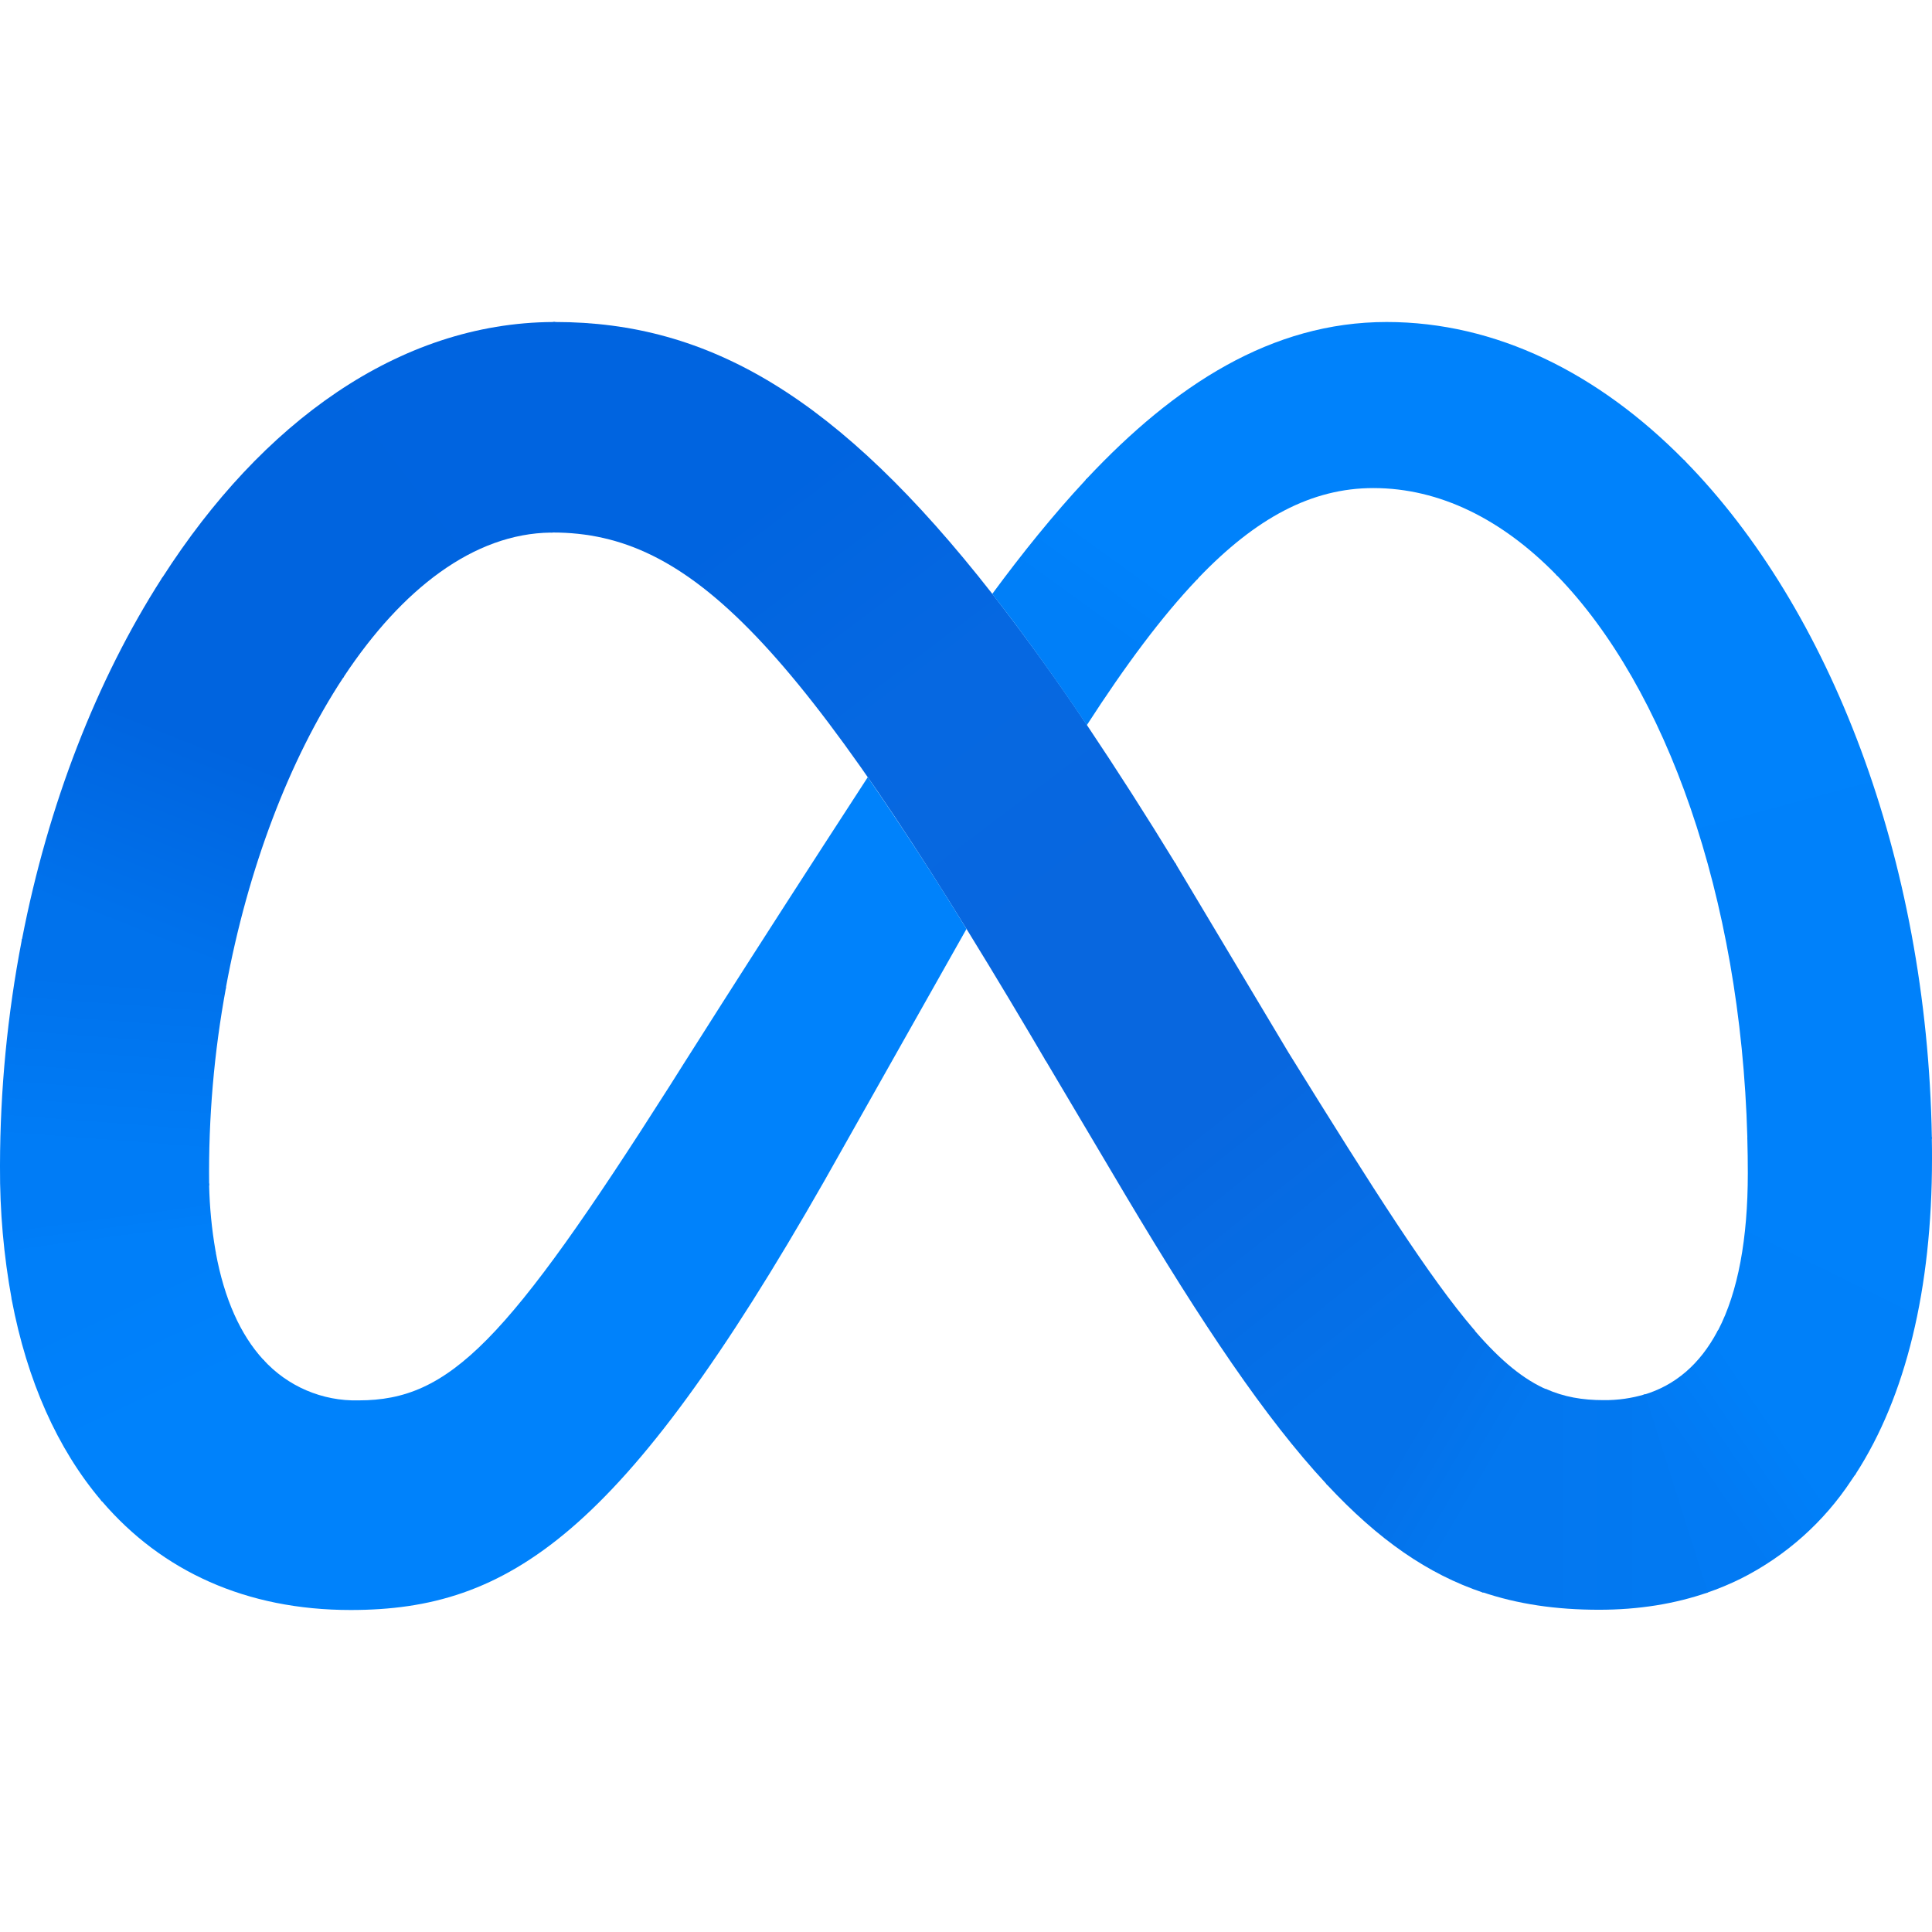
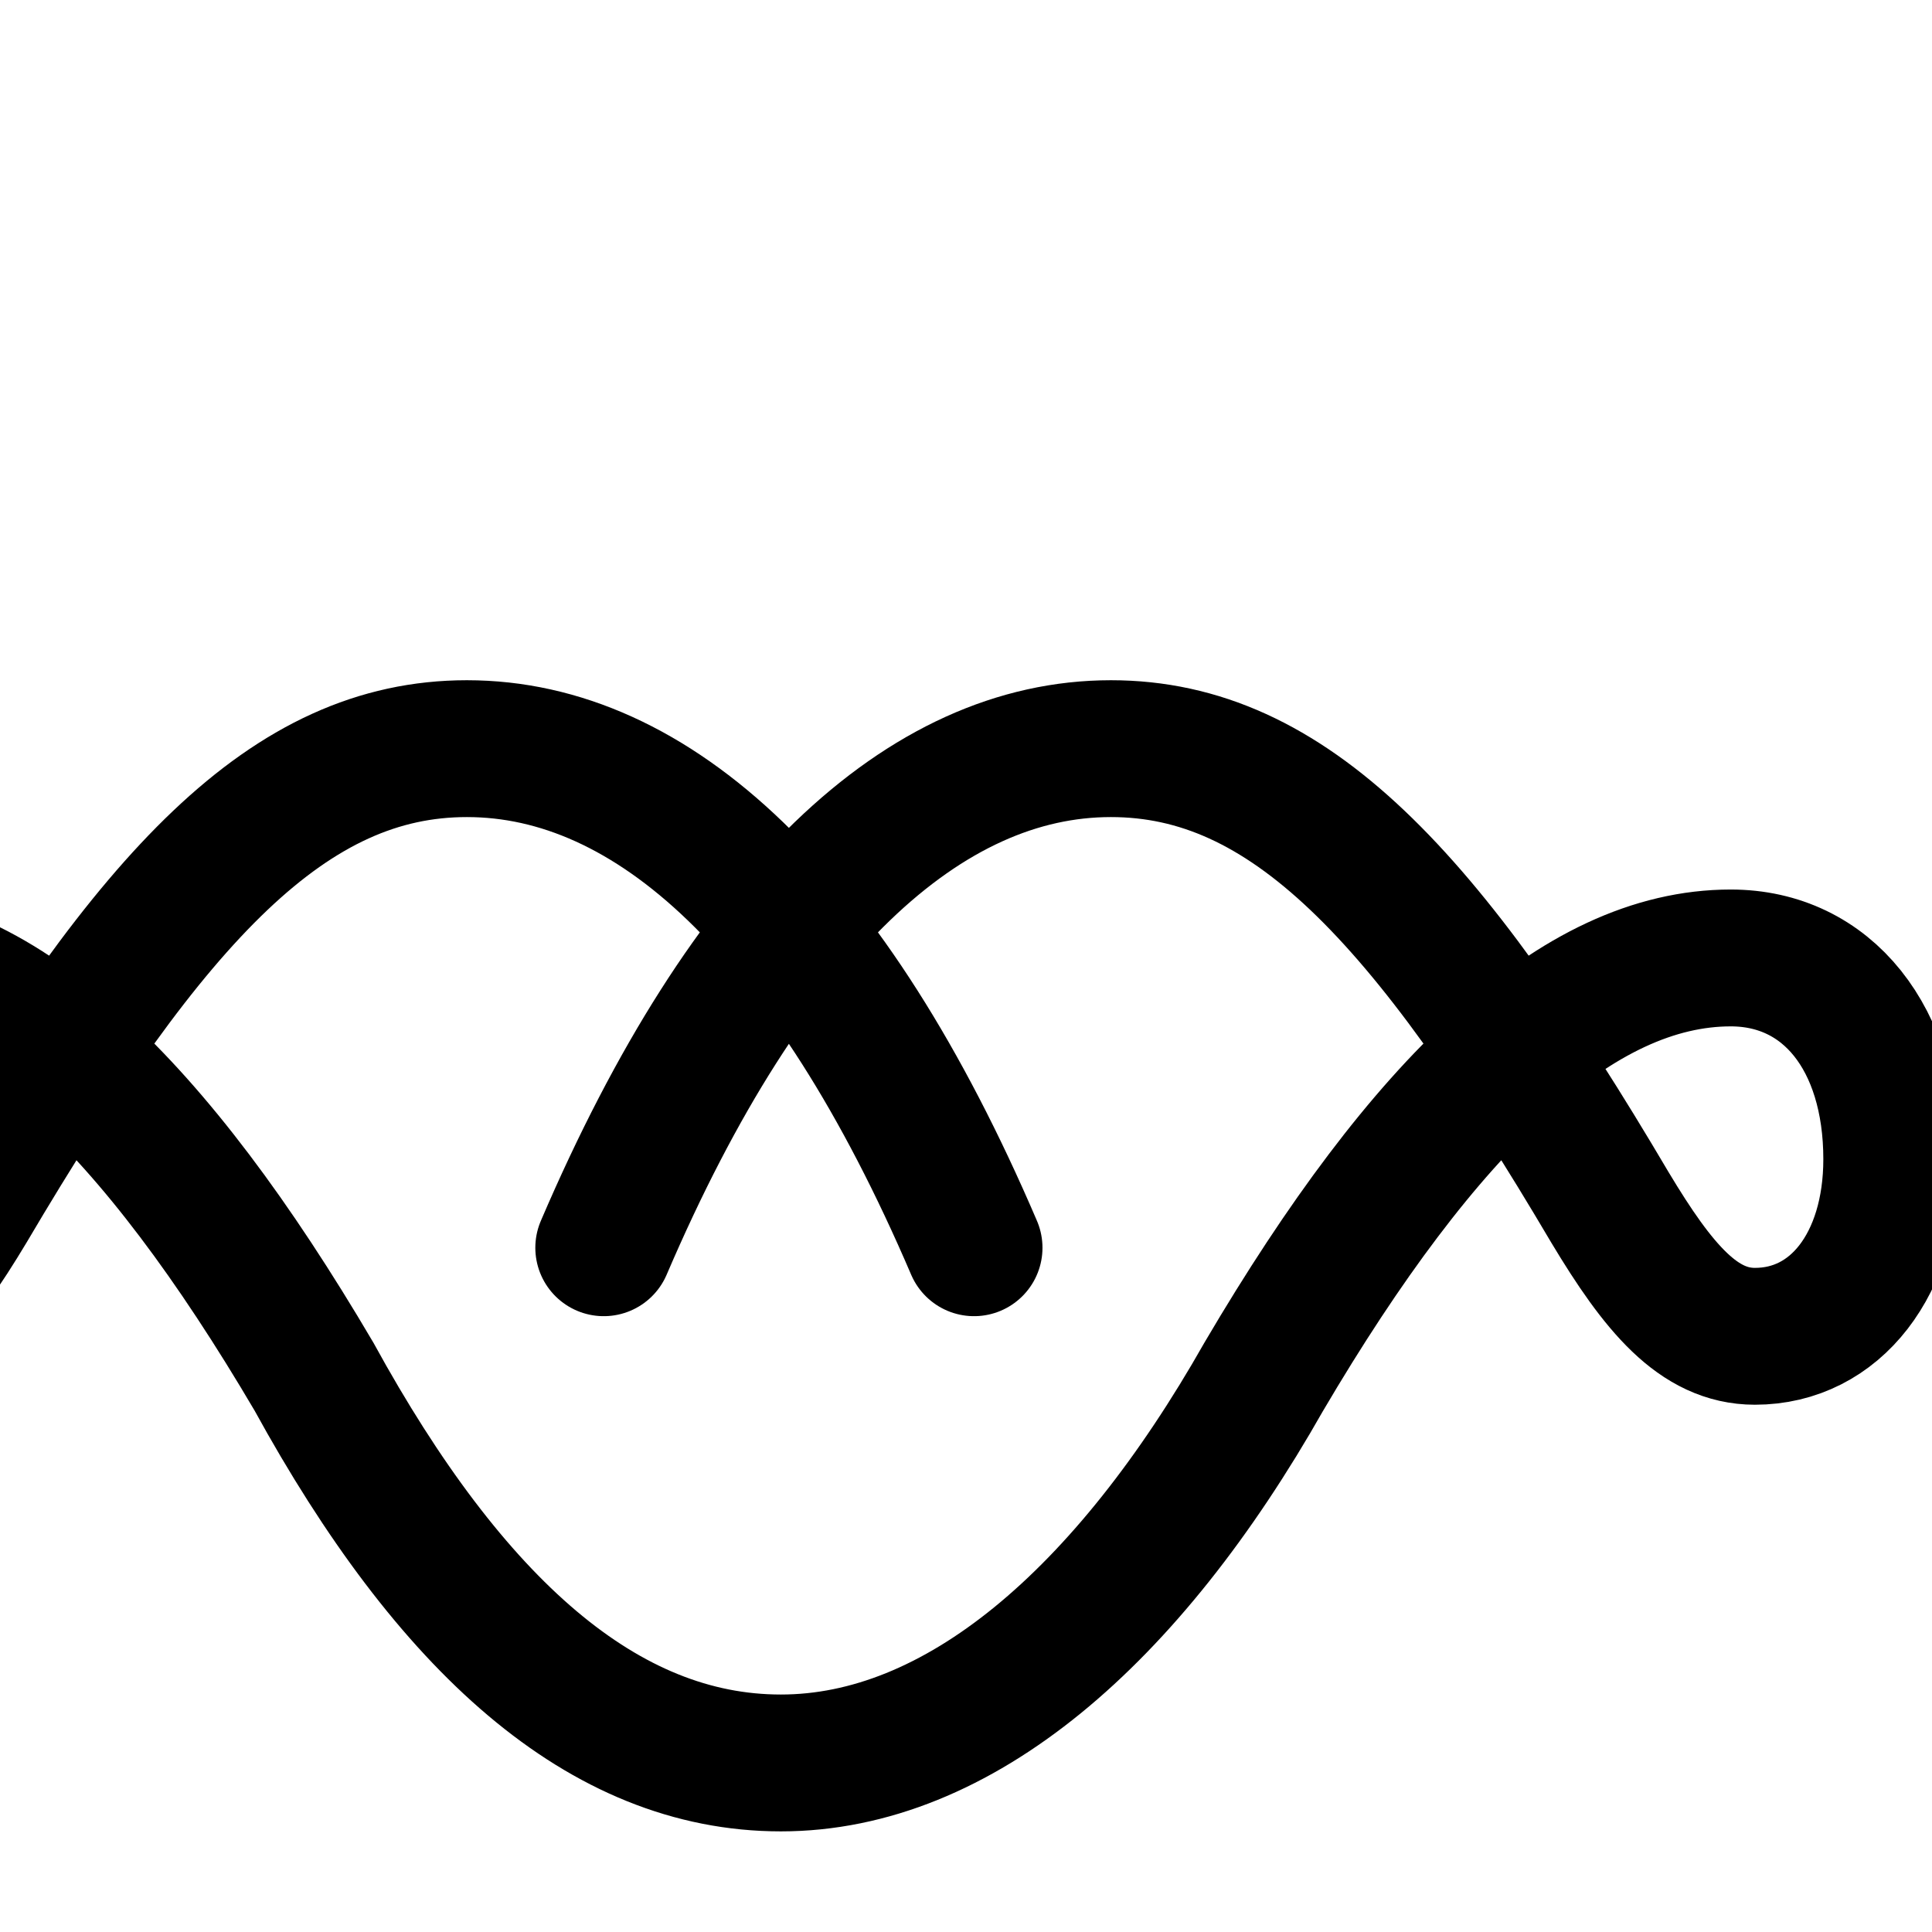
<svg xmlns="http://www.w3.org/2000/svg" height="1em" style="flex:none;line-height:1" viewBox="0 0 24 24" width="1em">
-   <path d="M6.897 4h-.024l-.031 2.615h.022c1.715 0 3.046 1.357 5.94 6.246l.175.297.012.02 1.62-2.438-.012-.019a48.763 48.763 0 00-1.098-1.716 28.01 28.01 0 00-1.175-1.629C10.413 4.932 8.812 4 6.896 4z" fill="url(#lobe-icons-meta-fill-0)" />
-   <path d="M6.873 4C4.95 4.01 3.247 5.258 2.02 7.17a4.352 4.352 0 00-.01.017l2.254 1.231.011-.017c.718-1.083 1.61-1.774 2.568-1.785h.021L6.896 4h-.023z" fill="url(#lobe-icons-meta-fill-1)" />
-   <path d="M2.019 7.17l-.011.017C1.2 8.447.598 9.995.274 11.664l-.005.022 2.534.6.004-.022c.27-1.467.786-2.828 1.456-3.845l.011-.017L2.02 7.17z" fill="url(#lobe-icons-meta-fill-2)" />
-   <path d="M2.807 12.264l-2.533-.6-.005.022c-.177.918-.267 1.851-.269 2.786v.023l2.598.233v-.023a12.591 12.591 0 01.21-2.44z" fill="url(#lobe-icons-meta-fill-3)" />
-   <path d="M2.677 15.537a5.462 5.462 0 01-.079-.813v-.022L0 14.468v.024a8.89 8.89 0 00.146 1.652l2.535-.585a4.106 4.106 0 01-.004-.022z" fill="url(#lobe-icons-meta-fill-4)" />
-   <path d="M3.27 16.89c-.284-.31-.484-.756-.589-1.328l-.004-.021-2.535.585.004.021c.192 1.01.568 1.85 1.106 2.487l.014.017 2.018-1.745a2.106 2.106 0 01-.015-.016z" fill="url(#lobe-icons-meta-fill-5)" />
-   <path d="M10.78 9.654c-1.528 2.35-2.454 3.825-2.454 3.825-2.035 3.2-2.739 3.917-3.871 3.917a1.545 1.545 0 01-1.186-.508l-2.017 1.744.014.017C2.01 19.518 3.058 20 4.356 20c1.963 0 3.374-.928 5.884-5.33l1.766-3.13a41.283 41.283 0 00-1.227-1.886z" fill="#0082FB" />
-   <path d="M13.502 5.946l-.016.016c-.4.43-.786.908-1.16 1.416.378.483.768 1.024 1.175 1.63.48-.743.928-1.345 1.367-1.807l.016-.016-1.382-1.24z" fill="url(#lobe-icons-meta-fill-6)" />
-   <path d="M20.918 5.713C19.853 4.633 18.583 4 17.225 4c-1.432 0-2.637.787-3.723 1.944l-.016.016 1.382 1.24.016-.017c.715-.747 1.408-1.12 2.176-1.12.826 0 1.6.39 2.27 1.075l.015.016 1.589-1.425-.016-.016z" fill="#0082FB" />
-   <path d="M23.998 14.125c-.06-3.467-1.27-6.566-3.064-8.396l-.016-.016-1.588 1.424.015.016c1.35 1.392 2.277 3.98 2.361 6.971v.023h2.292v-.022z" fill="url(#lobe-icons-meta-fill-7)" />
-   <path d="M23.998 14.15v-.023h-2.292v.022c.004.14.006.282.006.424 0 .815-.121 1.474-.368 1.95l-.011.022 1.708 1.782.013-.02c.62-.96.946-2.293.946-3.91 0-.083 0-.165-.002-.247z" fill="url(#lobe-icons-meta-fill-8)" />
-   <path d="M21.344 16.52l-.011.02c-.214.402-.519.67-.917.787l.778 2.462a3.493 3.493 0 00.438-.182 3.558 3.558 0 001.366-1.218l.044-.065.012-.02-1.71-1.784z" fill="url(#lobe-icons-meta-fill-9)" />
-   <path d="M19.92 17.393c-.262 0-.492-.039-.718-.14l-.798 2.522c.449.153.927.222 1.46.222.492 0 .943-.073 1.352-.215l-.78-2.462c-.167.05-.341.075-.517.073z" fill="url(#lobe-icons-meta-fill-10)" />
-   <path d="M18.323 16.534l-.014-.017-1.836 1.914.016.017c.637.682 1.246 1.105 1.937 1.337l.797-2.52c-.291-.125-.573-.353-.9-.731z" fill="url(#lobe-icons-meta-fill-11)" />
-   <path d="M18.309 16.515c-.55-.642-1.232-1.712-2.303-3.44l-1.396-2.336-.011-.02-1.62 2.438.012.02.989 1.668c.959 1.61 1.74 2.774 2.493 3.585l.016.016 1.834-1.914a2.353 2.353 0 01-.014-.017z" fill="url(#lobe-icons-meta-fill-12)" />
-   <defs>
-     <linearGradient id="lobe-icons-meta-fill-0" x1="75.897%" x2="26.312%" y1="89.199%" y2="12.194%">
-       <stop offset=".06%" stop-color="#0867DF" />
-       <stop offset="45.39%" stop-color="#0668E1" />
-       <stop offset="85.91%" stop-color="#0064E0" />
-     </linearGradient>
-     <linearGradient id="lobe-icons-meta-fill-1" x1="21.67%" x2="97.068%" y1="75.874%" y2="23.985%">
-       <stop offset="13.23%" stop-color="#0064DF" />
-       <stop offset="99.88%" stop-color="#0064E0" />
-     </linearGradient>
-     <linearGradient id="lobe-icons-meta-fill-2" x1="38.263%" x2="60.895%" y1="89.127%" y2="16.131%">
-       <stop offset="1.47%" stop-color="#0072EC" />
-       <stop offset="68.81%" stop-color="#0064DF" />
-     </linearGradient>
-     <linearGradient id="lobe-icons-meta-fill-3" x1="47.032%" x2="52.15%" y1="90.19%" y2="15.745%">
-       <stop offset="7.31%" stop-color="#007CF6" />
-       <stop offset="99.43%" stop-color="#0072EC" />
-     </linearGradient>
-     <linearGradient id="lobe-icons-meta-fill-4" x1="52.155%" x2="47.591%" y1="58.301%" y2="37.004%">
-       <stop offset="7.31%" stop-color="#007FF9" />
-       <stop offset="100%" stop-color="#007CF6" />
-     </linearGradient>
-     <linearGradient id="lobe-icons-meta-fill-5" x1="37.689%" x2="61.961%" y1="12.502%" y2="63.624%">
-       <stop offset="7.31%" stop-color="#007FF9" />
-       <stop offset="100%" stop-color="#0082FB" />
-     </linearGradient>
-     <linearGradient id="lobe-icons-meta-fill-6" x1="34.808%" x2="62.313%" y1="68.859%" y2="23.174%">
-       <stop offset="27.99%" stop-color="#007FF8" />
-       <stop offset="91.41%" stop-color="#0082FB" />
-     </linearGradient>
-     <linearGradient id="lobe-icons-meta-fill-7" x1="43.762%" x2="57.602%" y1="6.235%" y2="98.514%">
-       <stop offset="0%" stop-color="#0082FB" />
-       <stop offset="99.95%" stop-color="#0081FA" />
-     </linearGradient>
-     <linearGradient id="lobe-icons-meta-fill-8" x1="60.055%" x2="39.88%" y1="4.661%" y2="69.077%">
-       <stop offset="6.19%" stop-color="#0081FA" />
-       <stop offset="100%" stop-color="#0080F9" />
-     </linearGradient>
-     <linearGradient id="lobe-icons-meta-fill-9" x1="30.282%" x2="61.081%" y1="59.32%" y2="33.244%">
-       <stop offset="0%" stop-color="#027AF3" />
-       <stop offset="100%" stop-color="#0080F9" />
-     </linearGradient>
-     <linearGradient id="lobe-icons-meta-fill-10" x1="20.433%" x2="82.112%" y1="50.001%" y2="50.001%">
-       <stop offset="0%" stop-color="#0377EF" />
-       <stop offset="99.94%" stop-color="#0279F1" />
-     </linearGradient>
-     <linearGradient id="lobe-icons-meta-fill-11" x1="40.303%" x2="72.394%" y1="35.298%" y2="57.811%">
-       <stop offset=".19%" stop-color="#0471E9" />
-       <stop offset="100%" stop-color="#0377EF" />
-     </linearGradient>
-     <linearGradient id="lobe-icons-meta-fill-12" x1="32.254%" x2="68.003%" y1="19.719%" y2="84.908%">
-       <stop offset="27.65%" stop-color="#0867DF" />
-       <stop offset="100%" stop-color="#0471E9" />
-     </linearGradient>
-   </defs>
+   <path d="M7.5 15.5c1.8-4.2 4-6.2 6.3-6.2 2.2 0 3.9 1.8 6.2 5.7.6 1 1.1 1.6 1.8 1.6 1 0 1.7-.9 1.7-2.2 0-1.5-.8-2.5-2-2.5-1.9 0-3.8 1.8-5.8 5.2-1.7 3-3.8 4.8-6 4.8-2.2 0-4.1-1.7-5.8-4.8-2-3.4-3.9-5.2-5.8-5.2-1.2 0-2 .9-2 2.5 0 1.3.7 2.2 1.7 2.2.7 0 1.2-.6 1.8-1.6 2.3-3.9 4-5.7 6.2-5.7 2.3 0 4.5 2 6.3 6.2" fill="none" stroke="currentColor" stroke-linecap="round" stroke-width="1.7" />
</svg>
